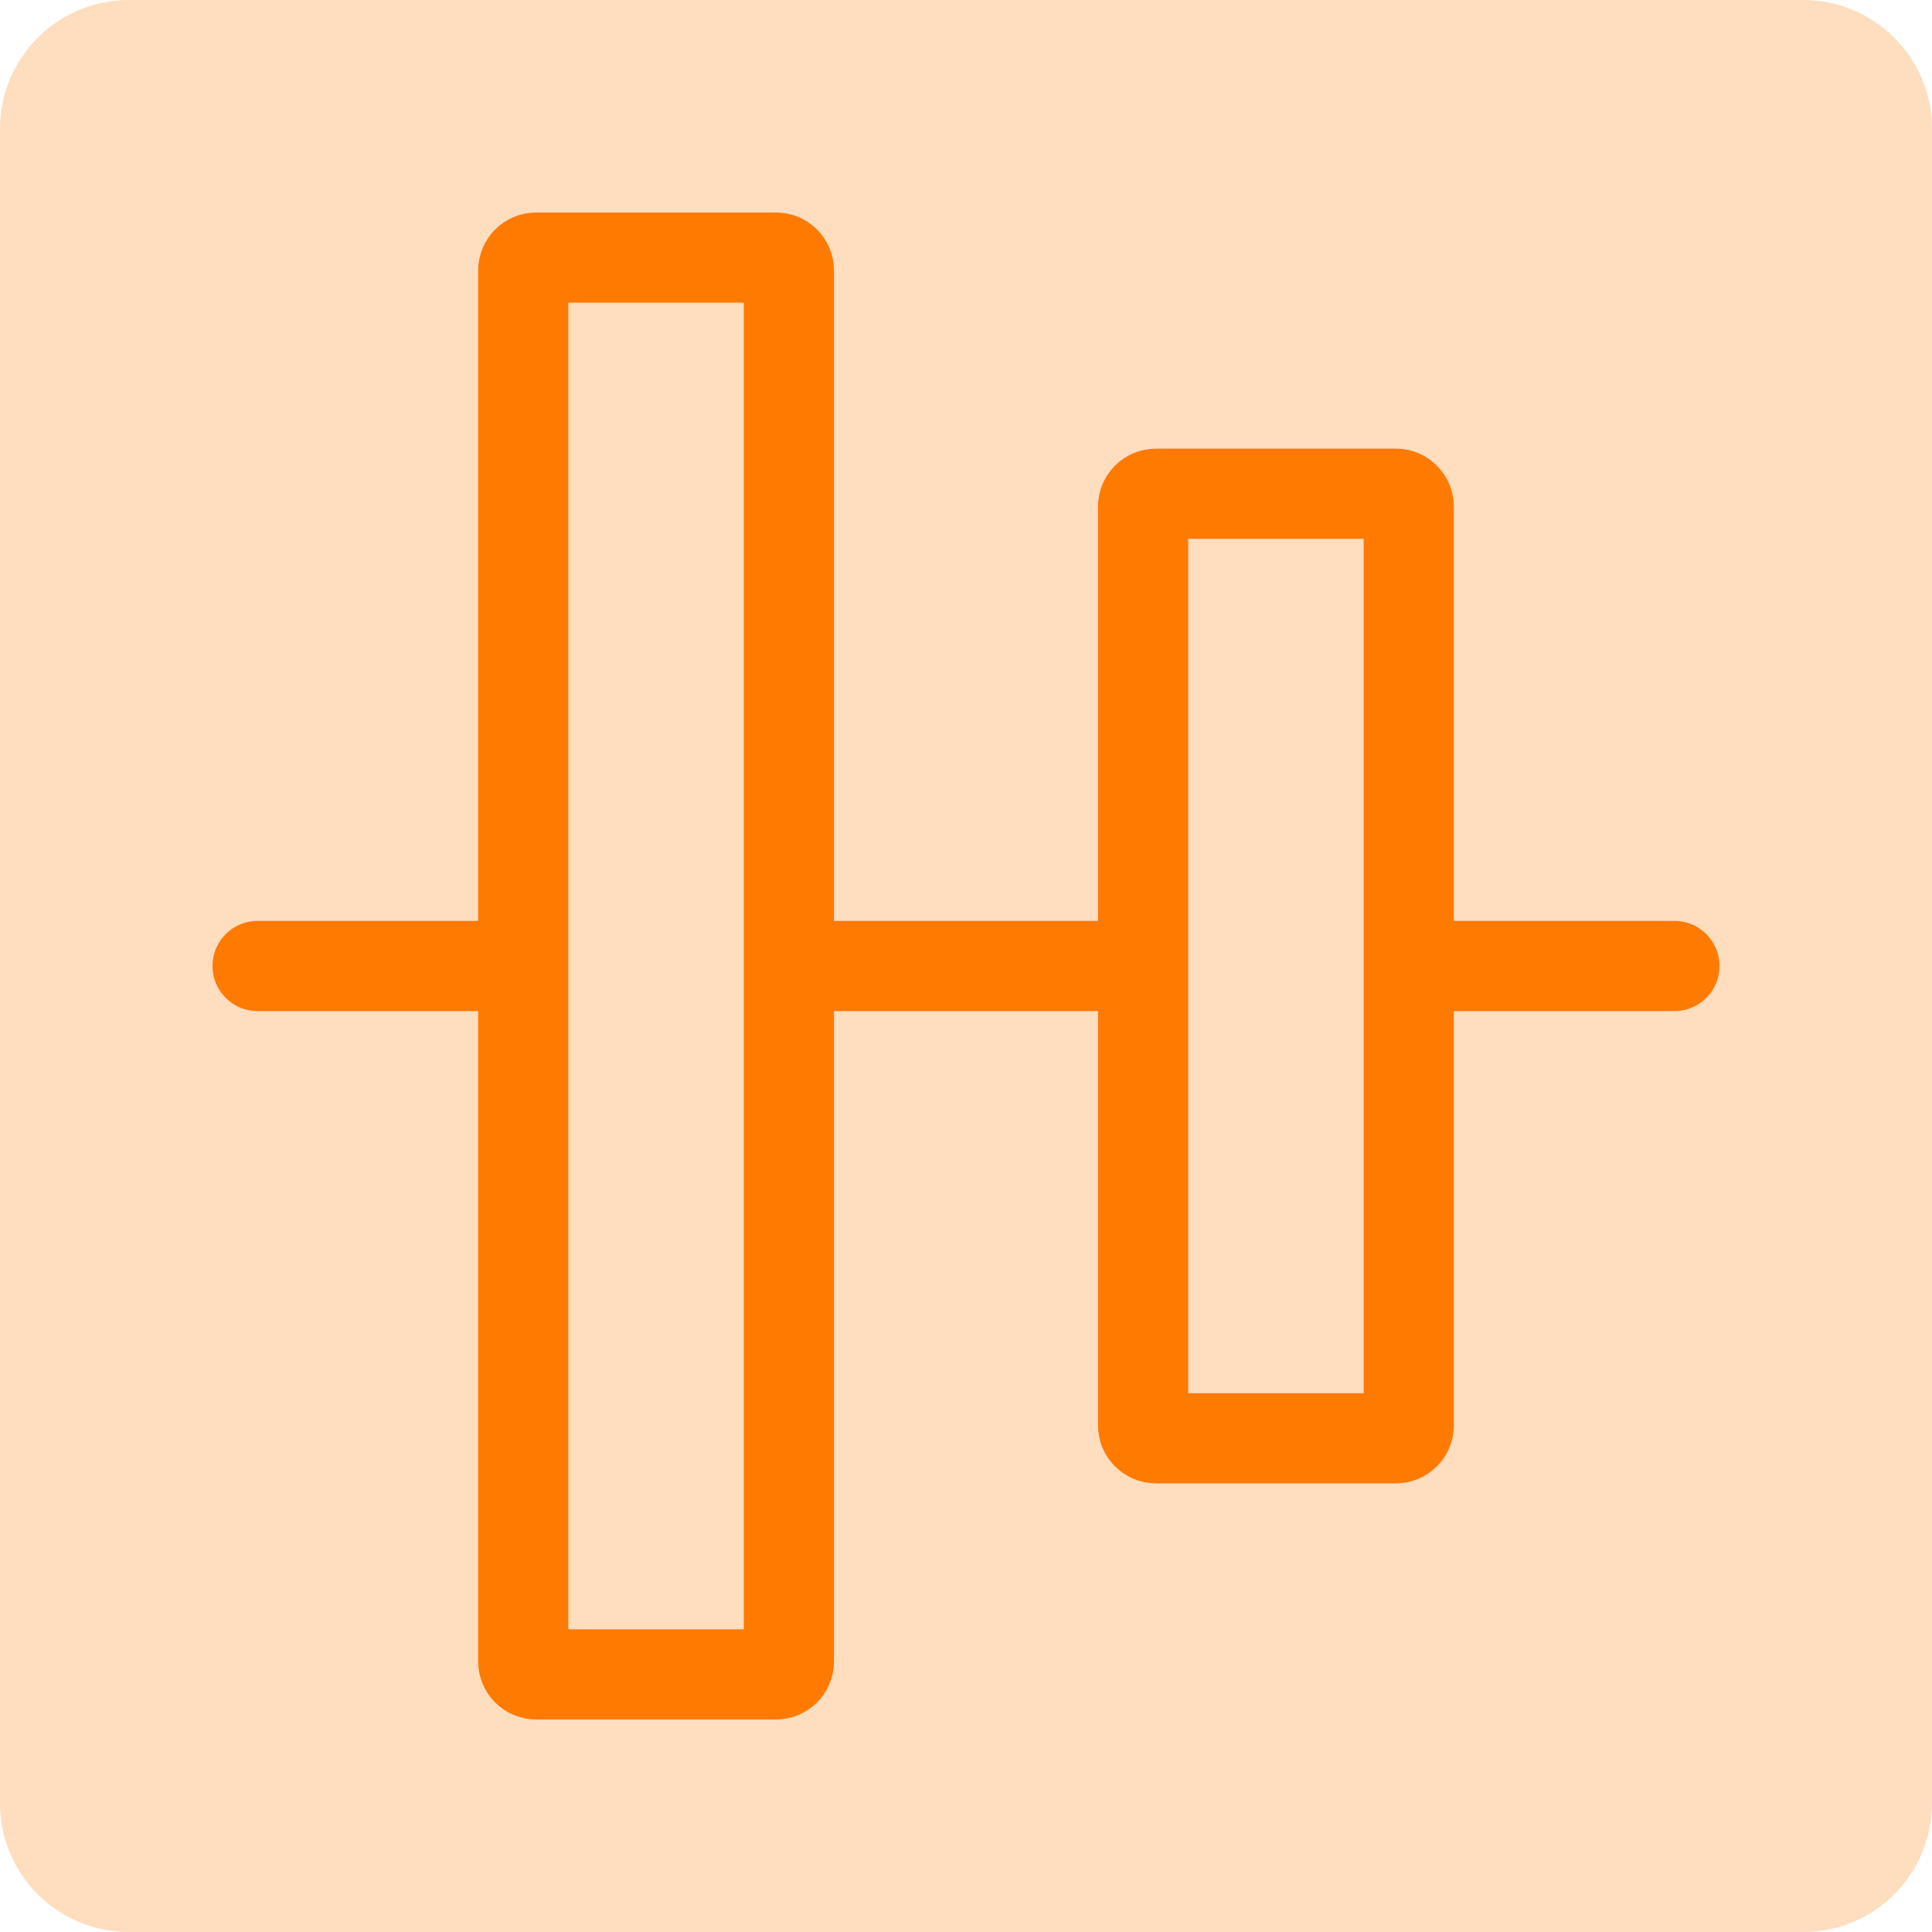
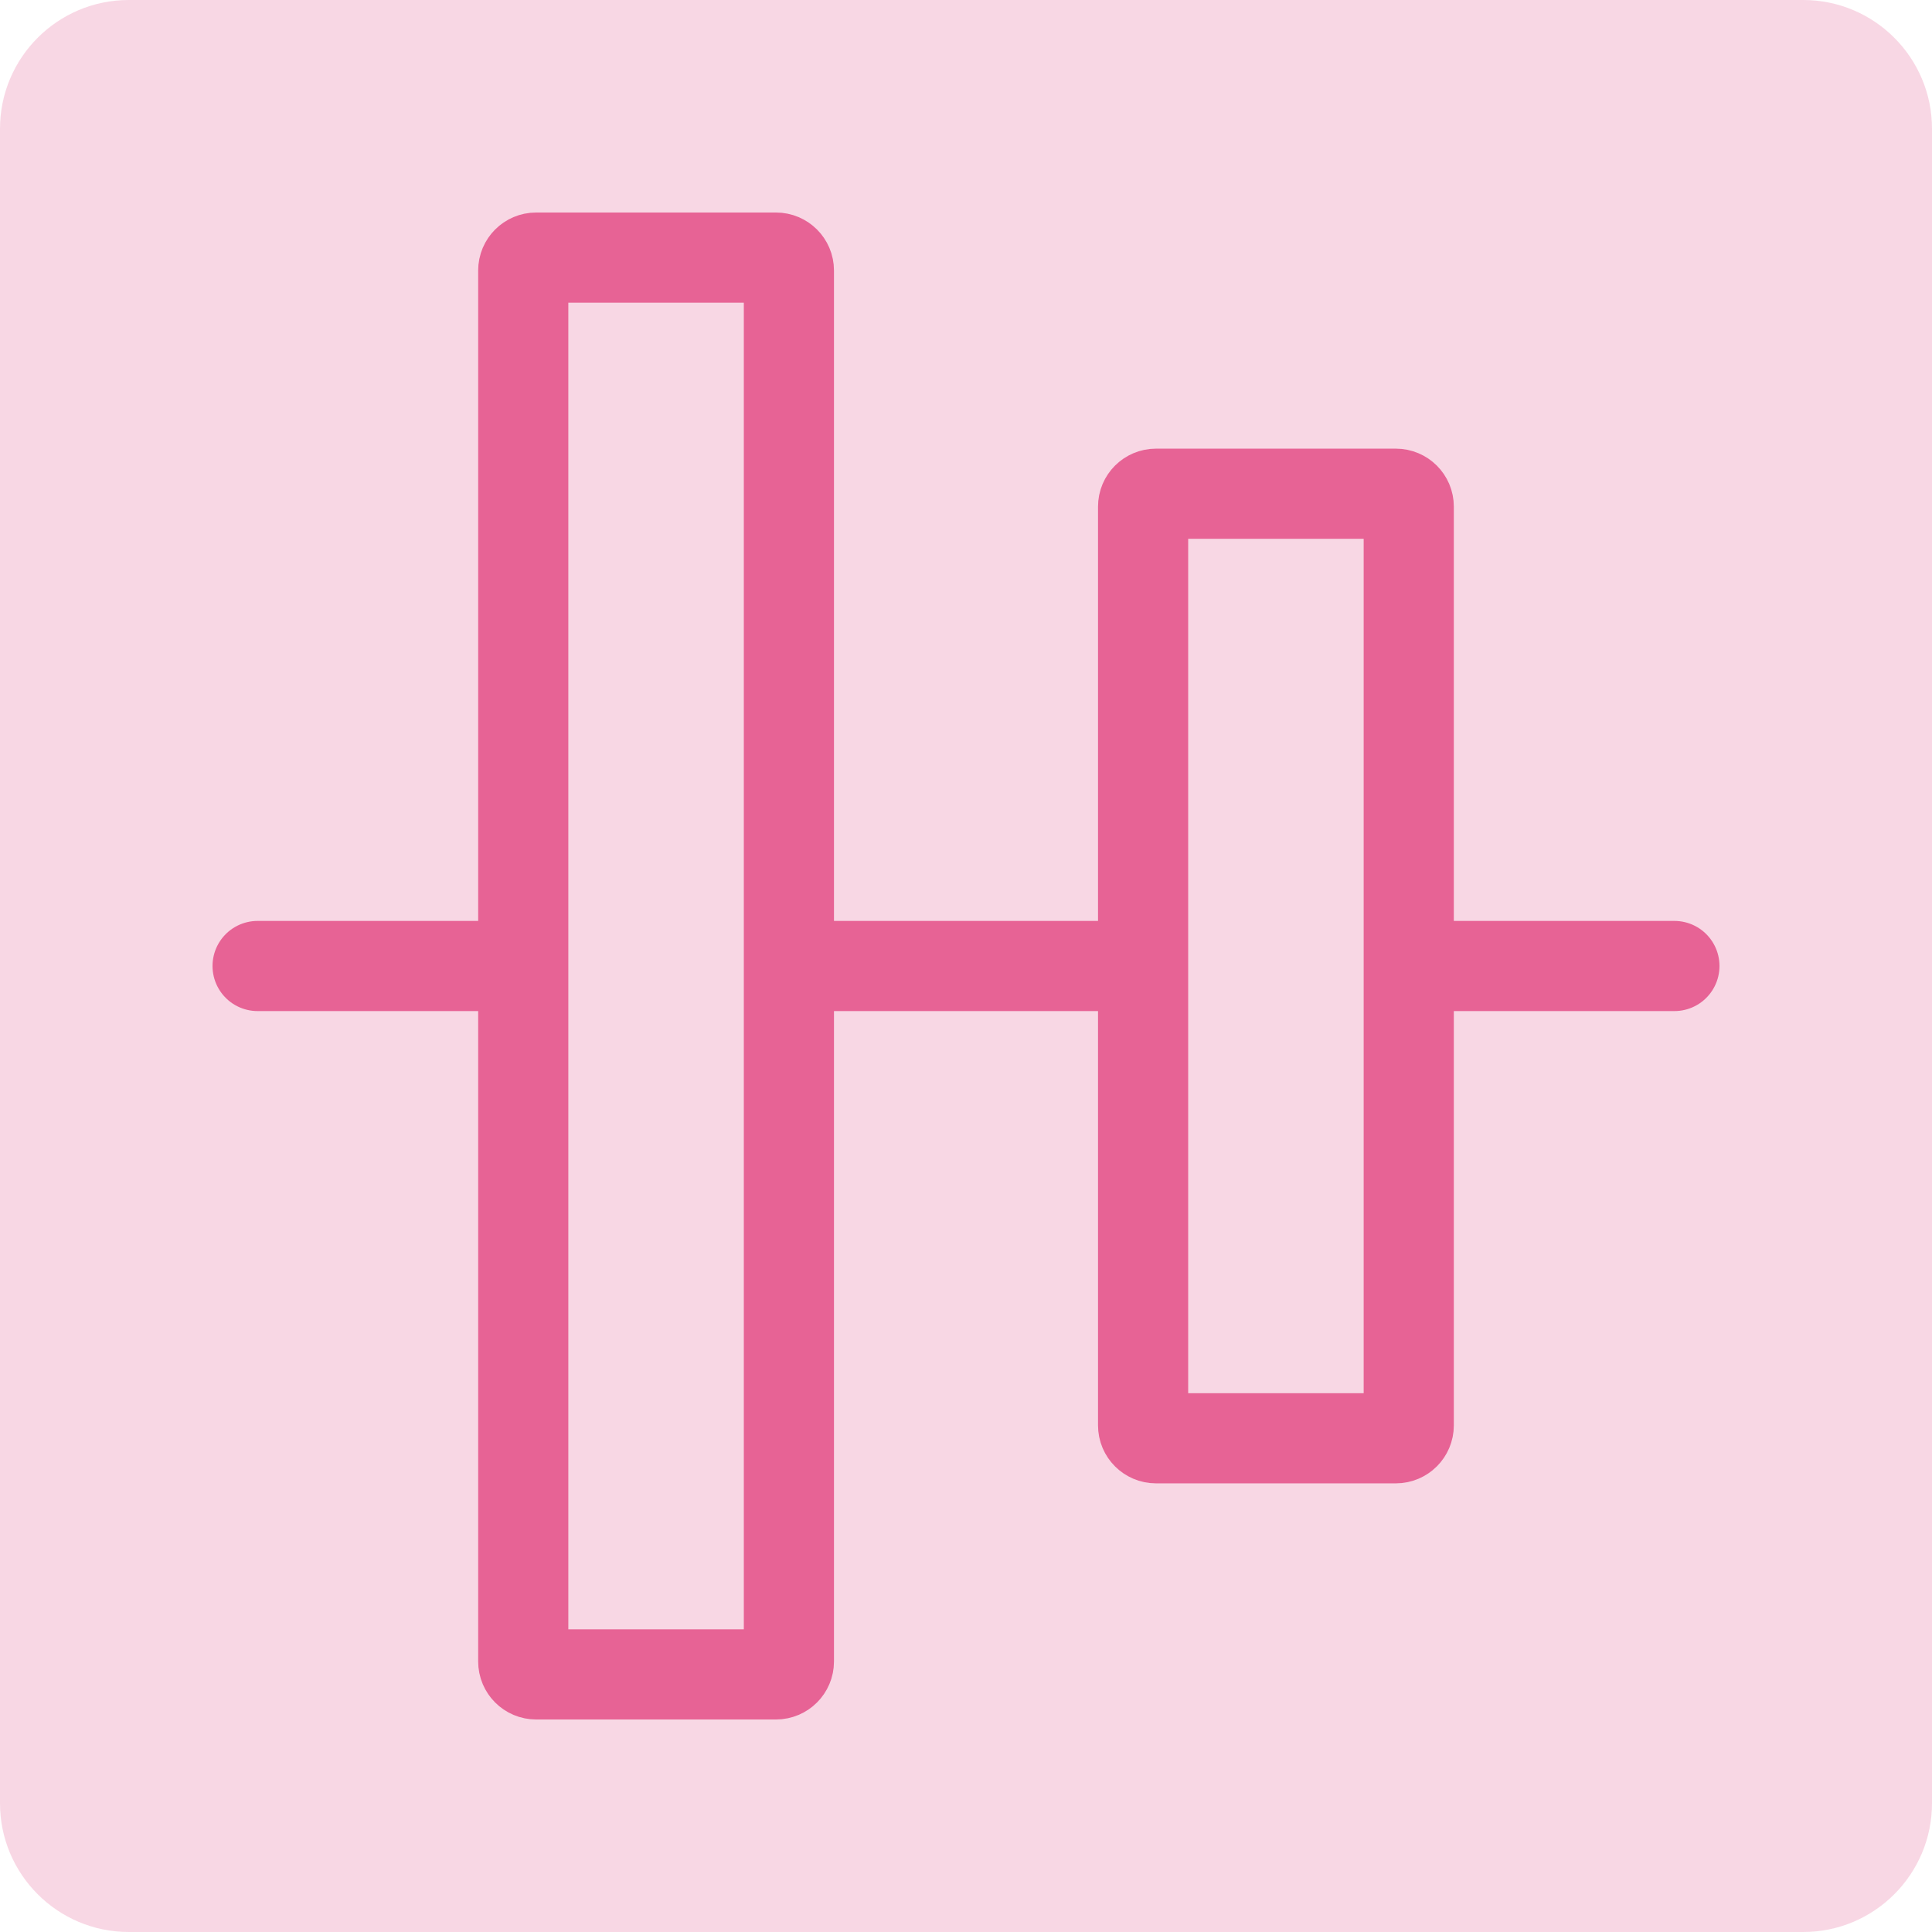
<svg xmlns="http://www.w3.org/2000/svg" width="150" height="150" viewBox="0 0 150 150" fill="none">
-   <rect width="150" height="150" rx="10" fill="#FF7A01" fill-opacity="0.25" />
-   <path d="M20 75H40.625M40.625 75V21C40.625 20.448 41.073 20 41.625 20H60.25C60.802 20 61.25 20.448 61.25 21V75M40.625 75V129C40.625 129.552 41.073 130 41.625 130H60.25C60.802 130 61.25 129.552 61.25 129V75M61.25 75H88.75M88.75 75V39.333C88.75 38.781 89.198 38.333 89.75 38.333H108.375C108.927 38.333 109.375 38.781 109.375 39.333V75M88.75 75V110.667C88.75 111.219 89.198 111.667 89.75 111.667H108.375C108.927 111.667 109.375 111.219 109.375 110.667V75M109.375 75H130" stroke="#FF7A01" stroke-width="7" stroke-linecap="round" stroke-linejoin="round" />
+   <rect width="150" height="150" rx="10" fill="#E76395" fill-opacity="0.25" />
+   <path d="M20 75H40.625M40.625 75V21C40.625 20.448 41.073 20 41.625 20H60.25C60.802 20 61.25 20.448 61.25 21V75M40.625 75V129C40.625 129.552 41.073 130 41.625 130H60.25C60.802 130 61.25 129.552 61.25 129V75M61.25 75H88.75M88.75 75V39.333C88.75 38.781 89.198 38.333 89.75 38.333H108.375C108.927 38.333 109.375 38.781 109.375 39.333V75M88.75 75V110.667C88.75 111.219 89.198 111.667 89.75 111.667H108.375C108.927 111.667 109.375 111.219 109.375 110.667V75M109.375 75H130" stroke="#E76395" stroke-width="7" stroke-linecap="round" stroke-linejoin="round" />
</svg>
